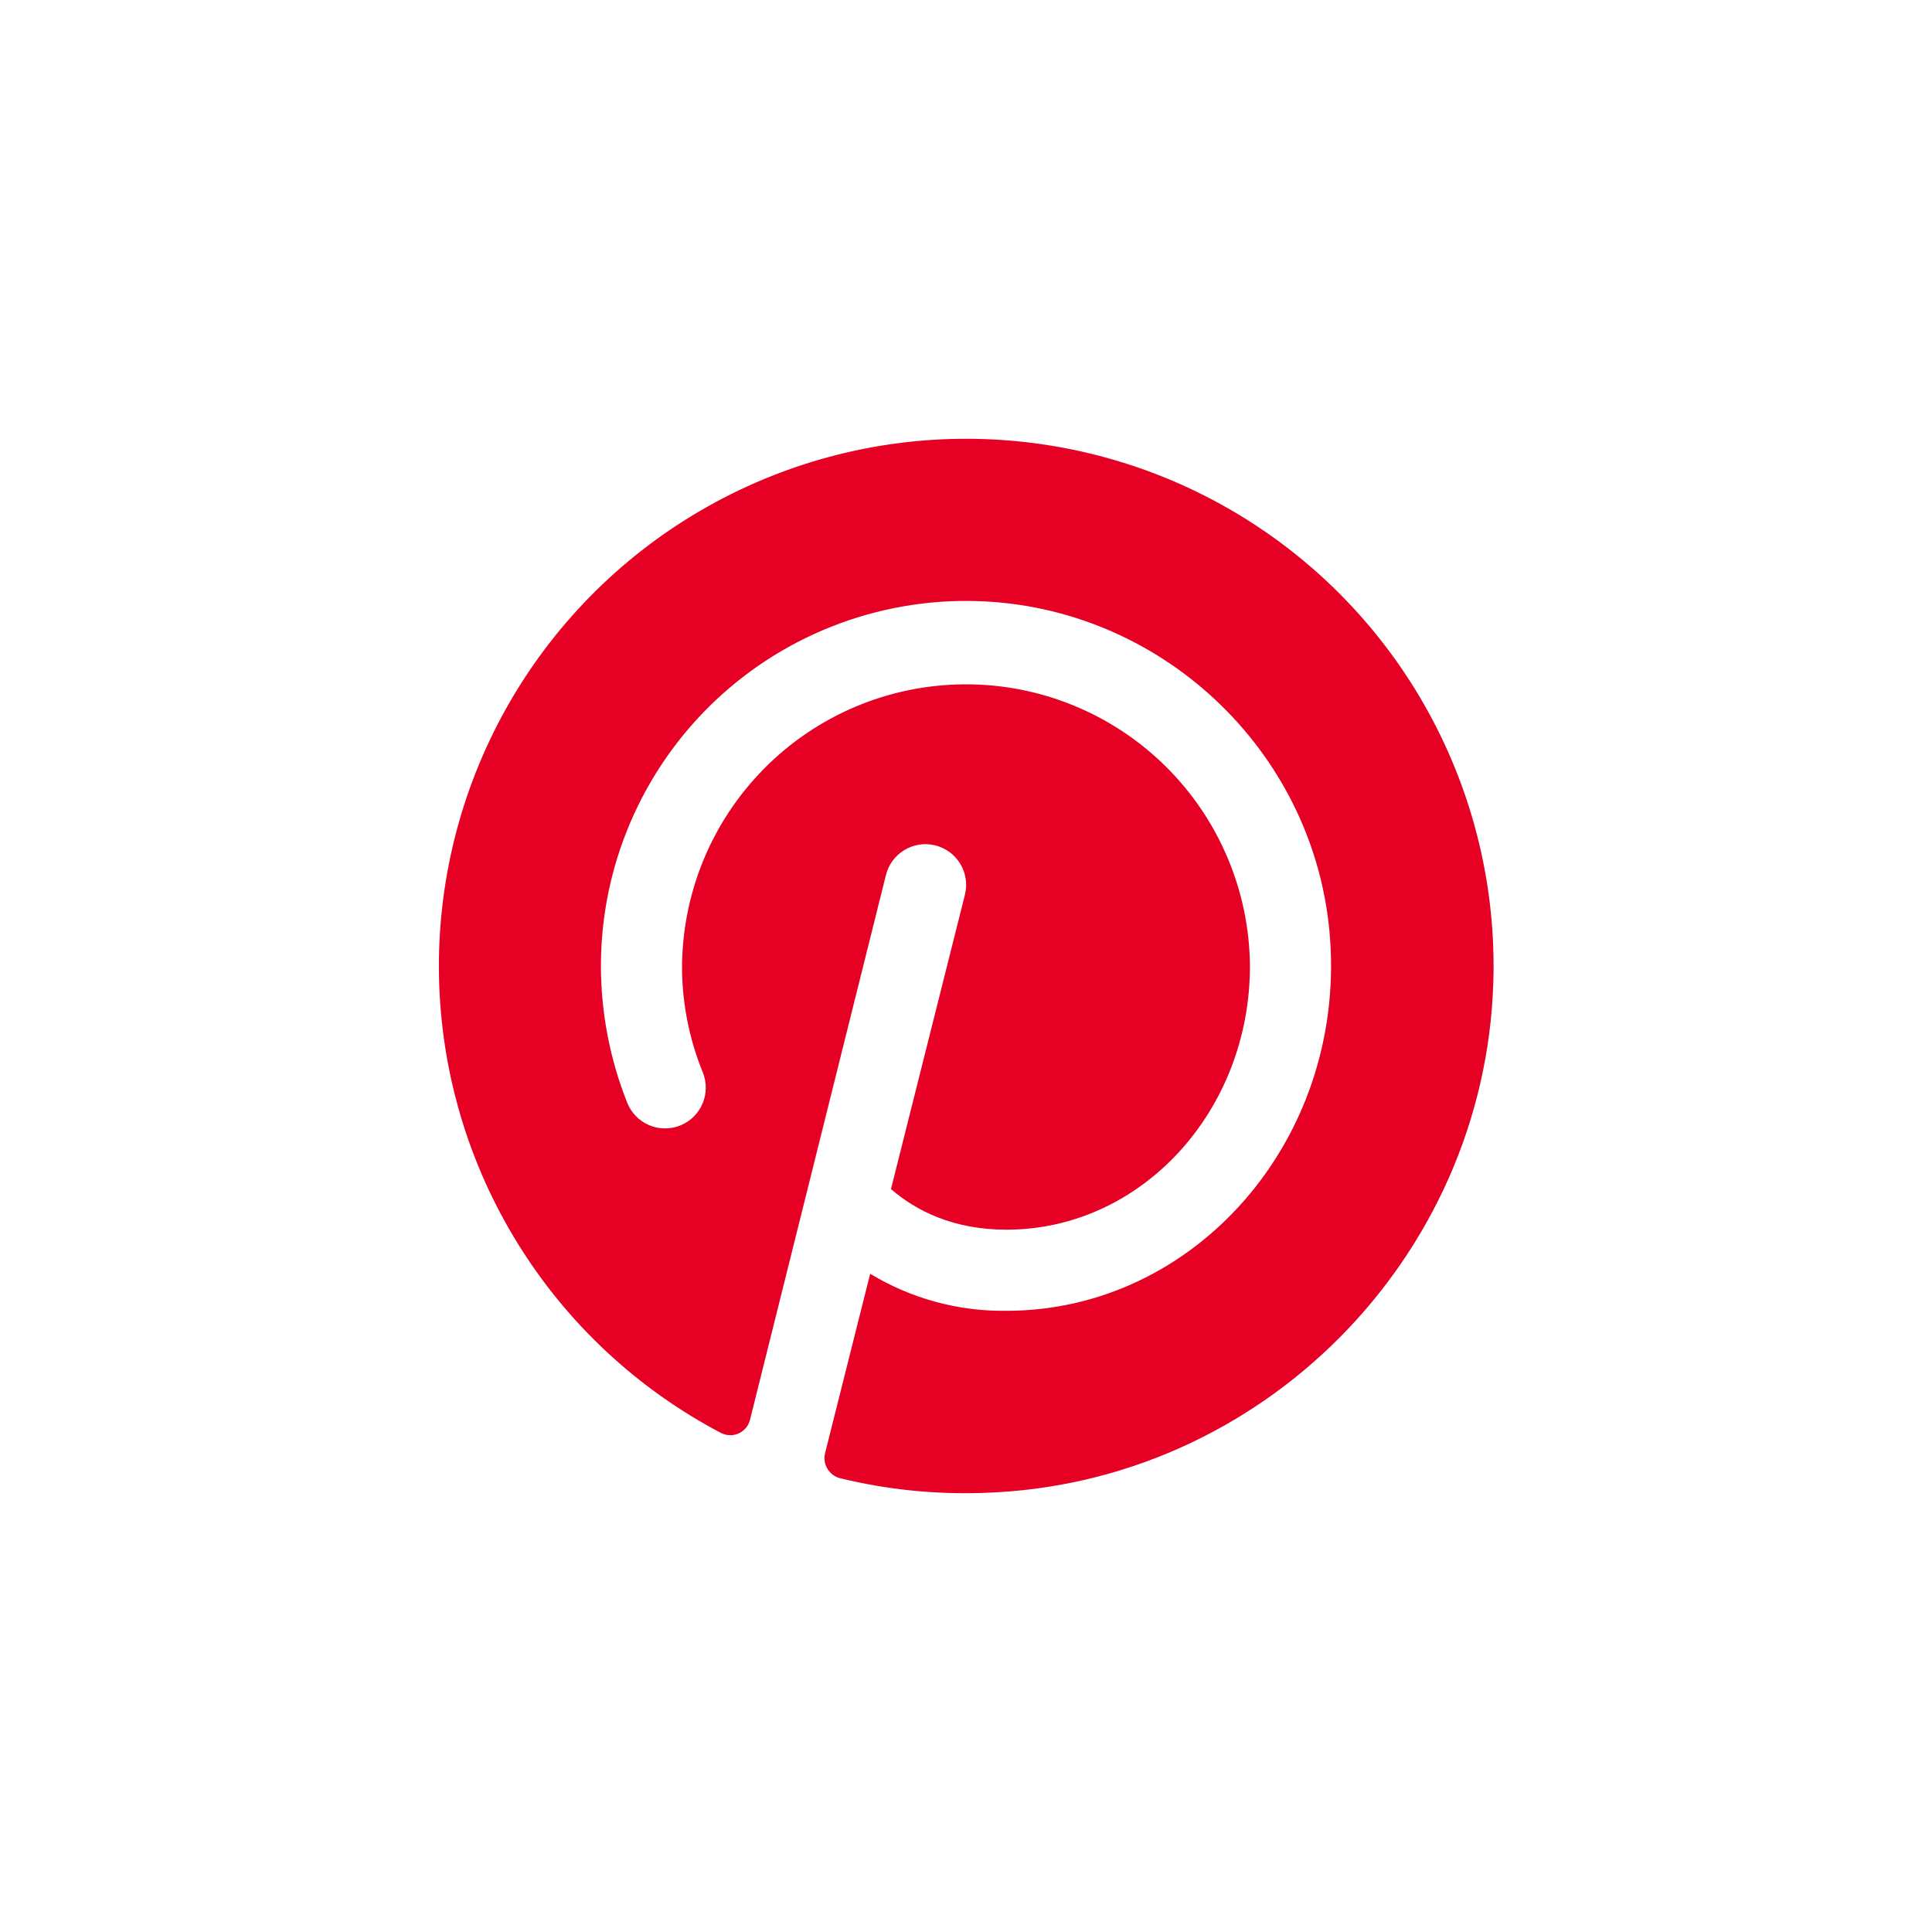
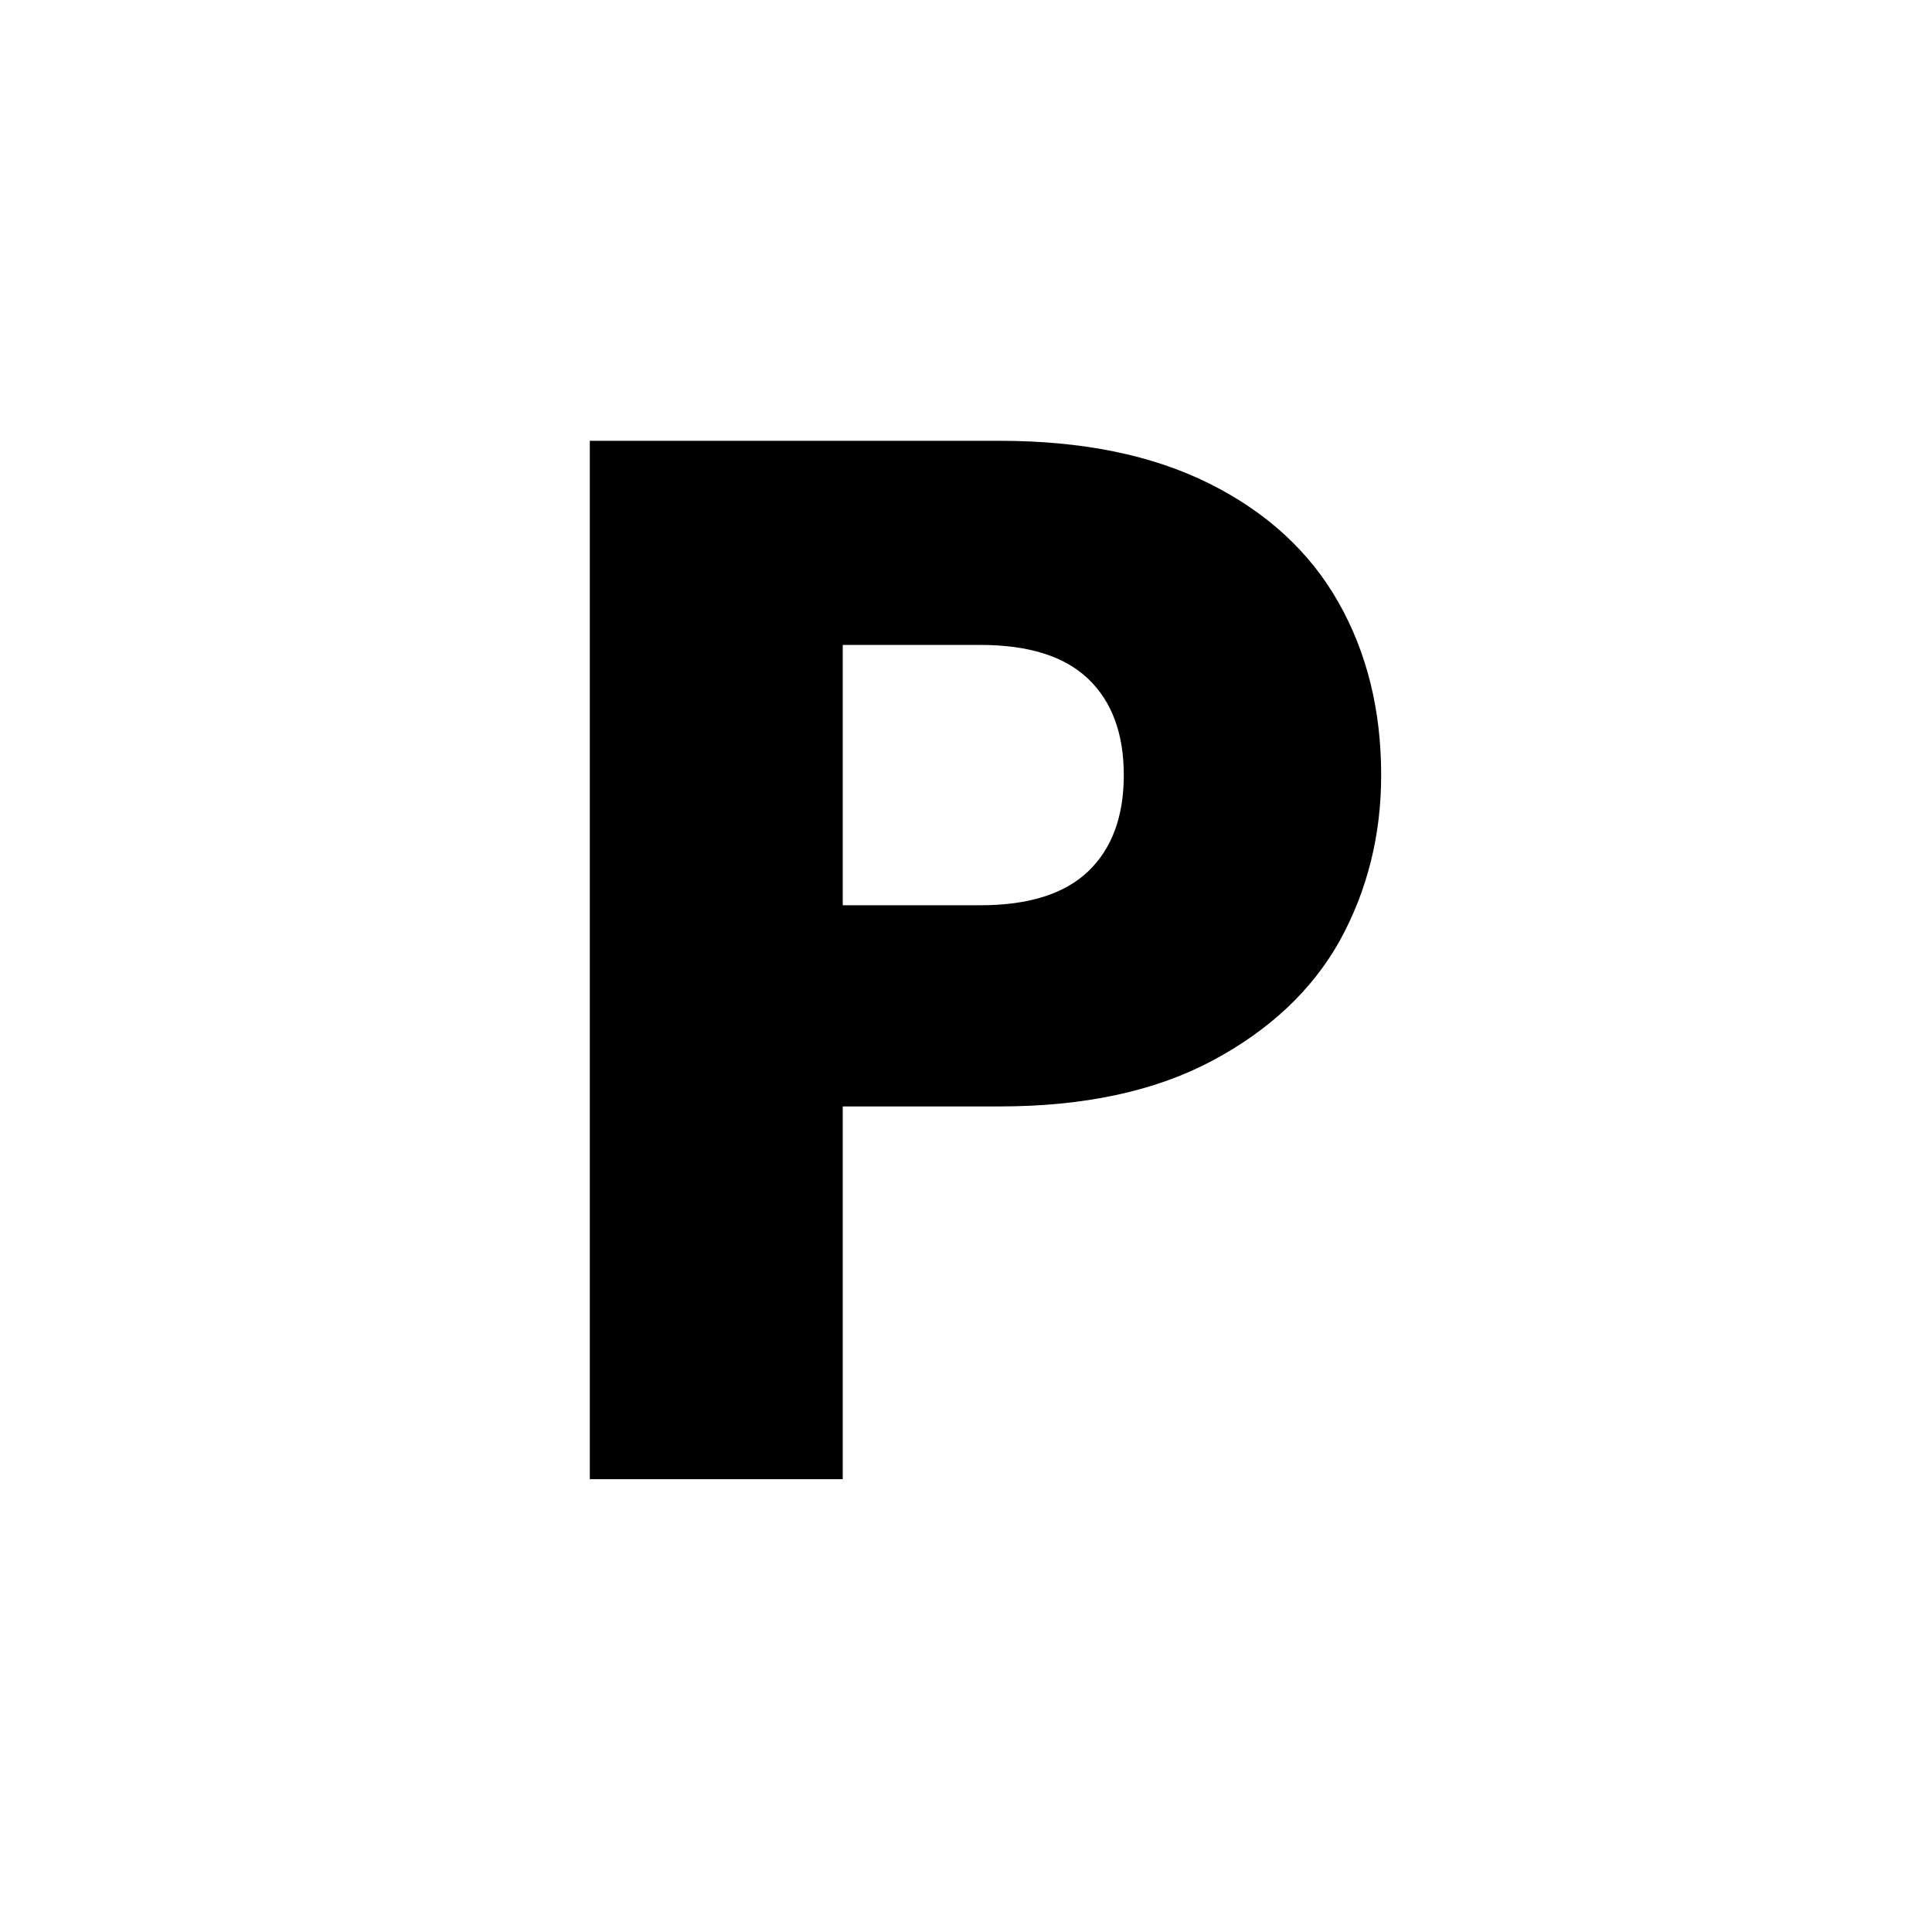
<svg xmlns="http://www.w3.org/2000/svg" width="128" height="128" viewBox="0 0 128 128" fill="none">
-   <rect width="128" height="128" fill="white" />
-   <path d="M98.937 65.075C98.366 83.384 83.552 98.299 65.243 98.904C62.011 99.027 58.777 98.699 55.635 97.93C55.291 97.835 54.997 97.61 54.816 97.303C54.634 96.996 54.578 96.631 54.661 96.284L57.651 84.391C60.373 86.04 63.505 86.89 66.687 86.844C79.117 86.844 89.094 75.59 88.12 62.186C87.247 50.126 77.37 40.484 65.276 39.846C61.997 39.673 58.717 40.169 55.636 41.305C52.554 42.44 49.737 44.191 47.354 46.451C44.972 48.711 43.074 51.433 41.778 54.45C40.481 57.467 39.812 60.716 39.812 64C39.817 67.107 40.41 70.184 41.559 73.07C41.827 73.734 42.347 74.264 43.005 74.545C43.663 74.825 44.406 74.833 45.07 74.565C45.734 74.298 46.264 73.778 46.544 73.12C46.825 72.461 46.832 71.719 46.565 71.055C45.69 68.909 45.223 66.619 45.187 64.302C45.147 59.313 47.091 54.512 50.591 50.956C54.09 47.399 58.859 45.379 63.849 45.339C68.838 45.299 73.639 47.242 77.195 50.742C80.752 54.242 82.772 59.011 82.812 64C82.812 73.641 75.59 81.469 66.687 81.469C63.16 81.469 60.708 80.226 59.028 78.781L63.933 59.263C64.017 58.919 64.032 58.562 63.977 58.212C63.923 57.862 63.801 57.526 63.617 57.224C63.433 56.921 63.191 56.658 62.905 56.448C62.619 56.239 62.295 56.089 61.951 56.005C61.607 55.921 61.249 55.906 60.899 55.96C60.549 56.014 60.214 56.137 59.911 56.321C59.3 56.693 58.861 57.292 58.692 57.987L49.689 94.066C49.64 94.263 49.548 94.446 49.419 94.601C49.289 94.757 49.127 94.882 48.942 94.966C48.758 95.049 48.558 95.091 48.355 95.086C48.153 95.082 47.954 95.032 47.774 94.94C42.252 92.04 37.606 87.715 34.32 82.413C31.034 77.111 29.227 71.027 29.087 64.791C28.948 58.555 30.48 52.395 33.525 46.952C36.57 41.508 41.017 36.978 46.404 33.834C51.791 30.69 57.921 29.045 64.159 29.07C70.396 29.096 76.513 30.79 81.874 33.978C87.235 37.167 91.645 41.732 94.645 47.2C97.646 52.669 99.128 58.84 98.937 65.075V65.075Z" fill="#E60023" />
+   <g clip-path="url(#clip0_166_7)">
+     <rect width="128" height="128" fill="white" />
+     <path d="M91.506 51.352C91.506 55.337 90.591 58.996 88.762 62.328C86.933 65.595 84.123 68.241 80.334 70.266C76.545 72.291 71.841 73.304 66.222 73.304H55.834V98H39.076V29.204H66.222C71.71 29.204 76.349 30.151 80.138 32.046C83.927 33.941 86.769 36.554 88.664 39.886C90.559 43.218 91.506 47.04 91.506 51.352ZM64.948 59.976C68.149 59.976 70.534 59.225 72.102 57.722C73.67 56.219 74.454 54.096 74.454 51.352C74.454 48.608 73.67 46.485 72.102 44.982C70.534 43.479 68.149 42.728 64.948 42.728H55.834V59.976H64.948Z" fill="black" />
+   </g>
+   <defs>
+     <clipPath id="clip0_166_7">
+       <rect width="128" height="128" fill="white" />
+     </clipPath>
+   </defs>
</svg>
